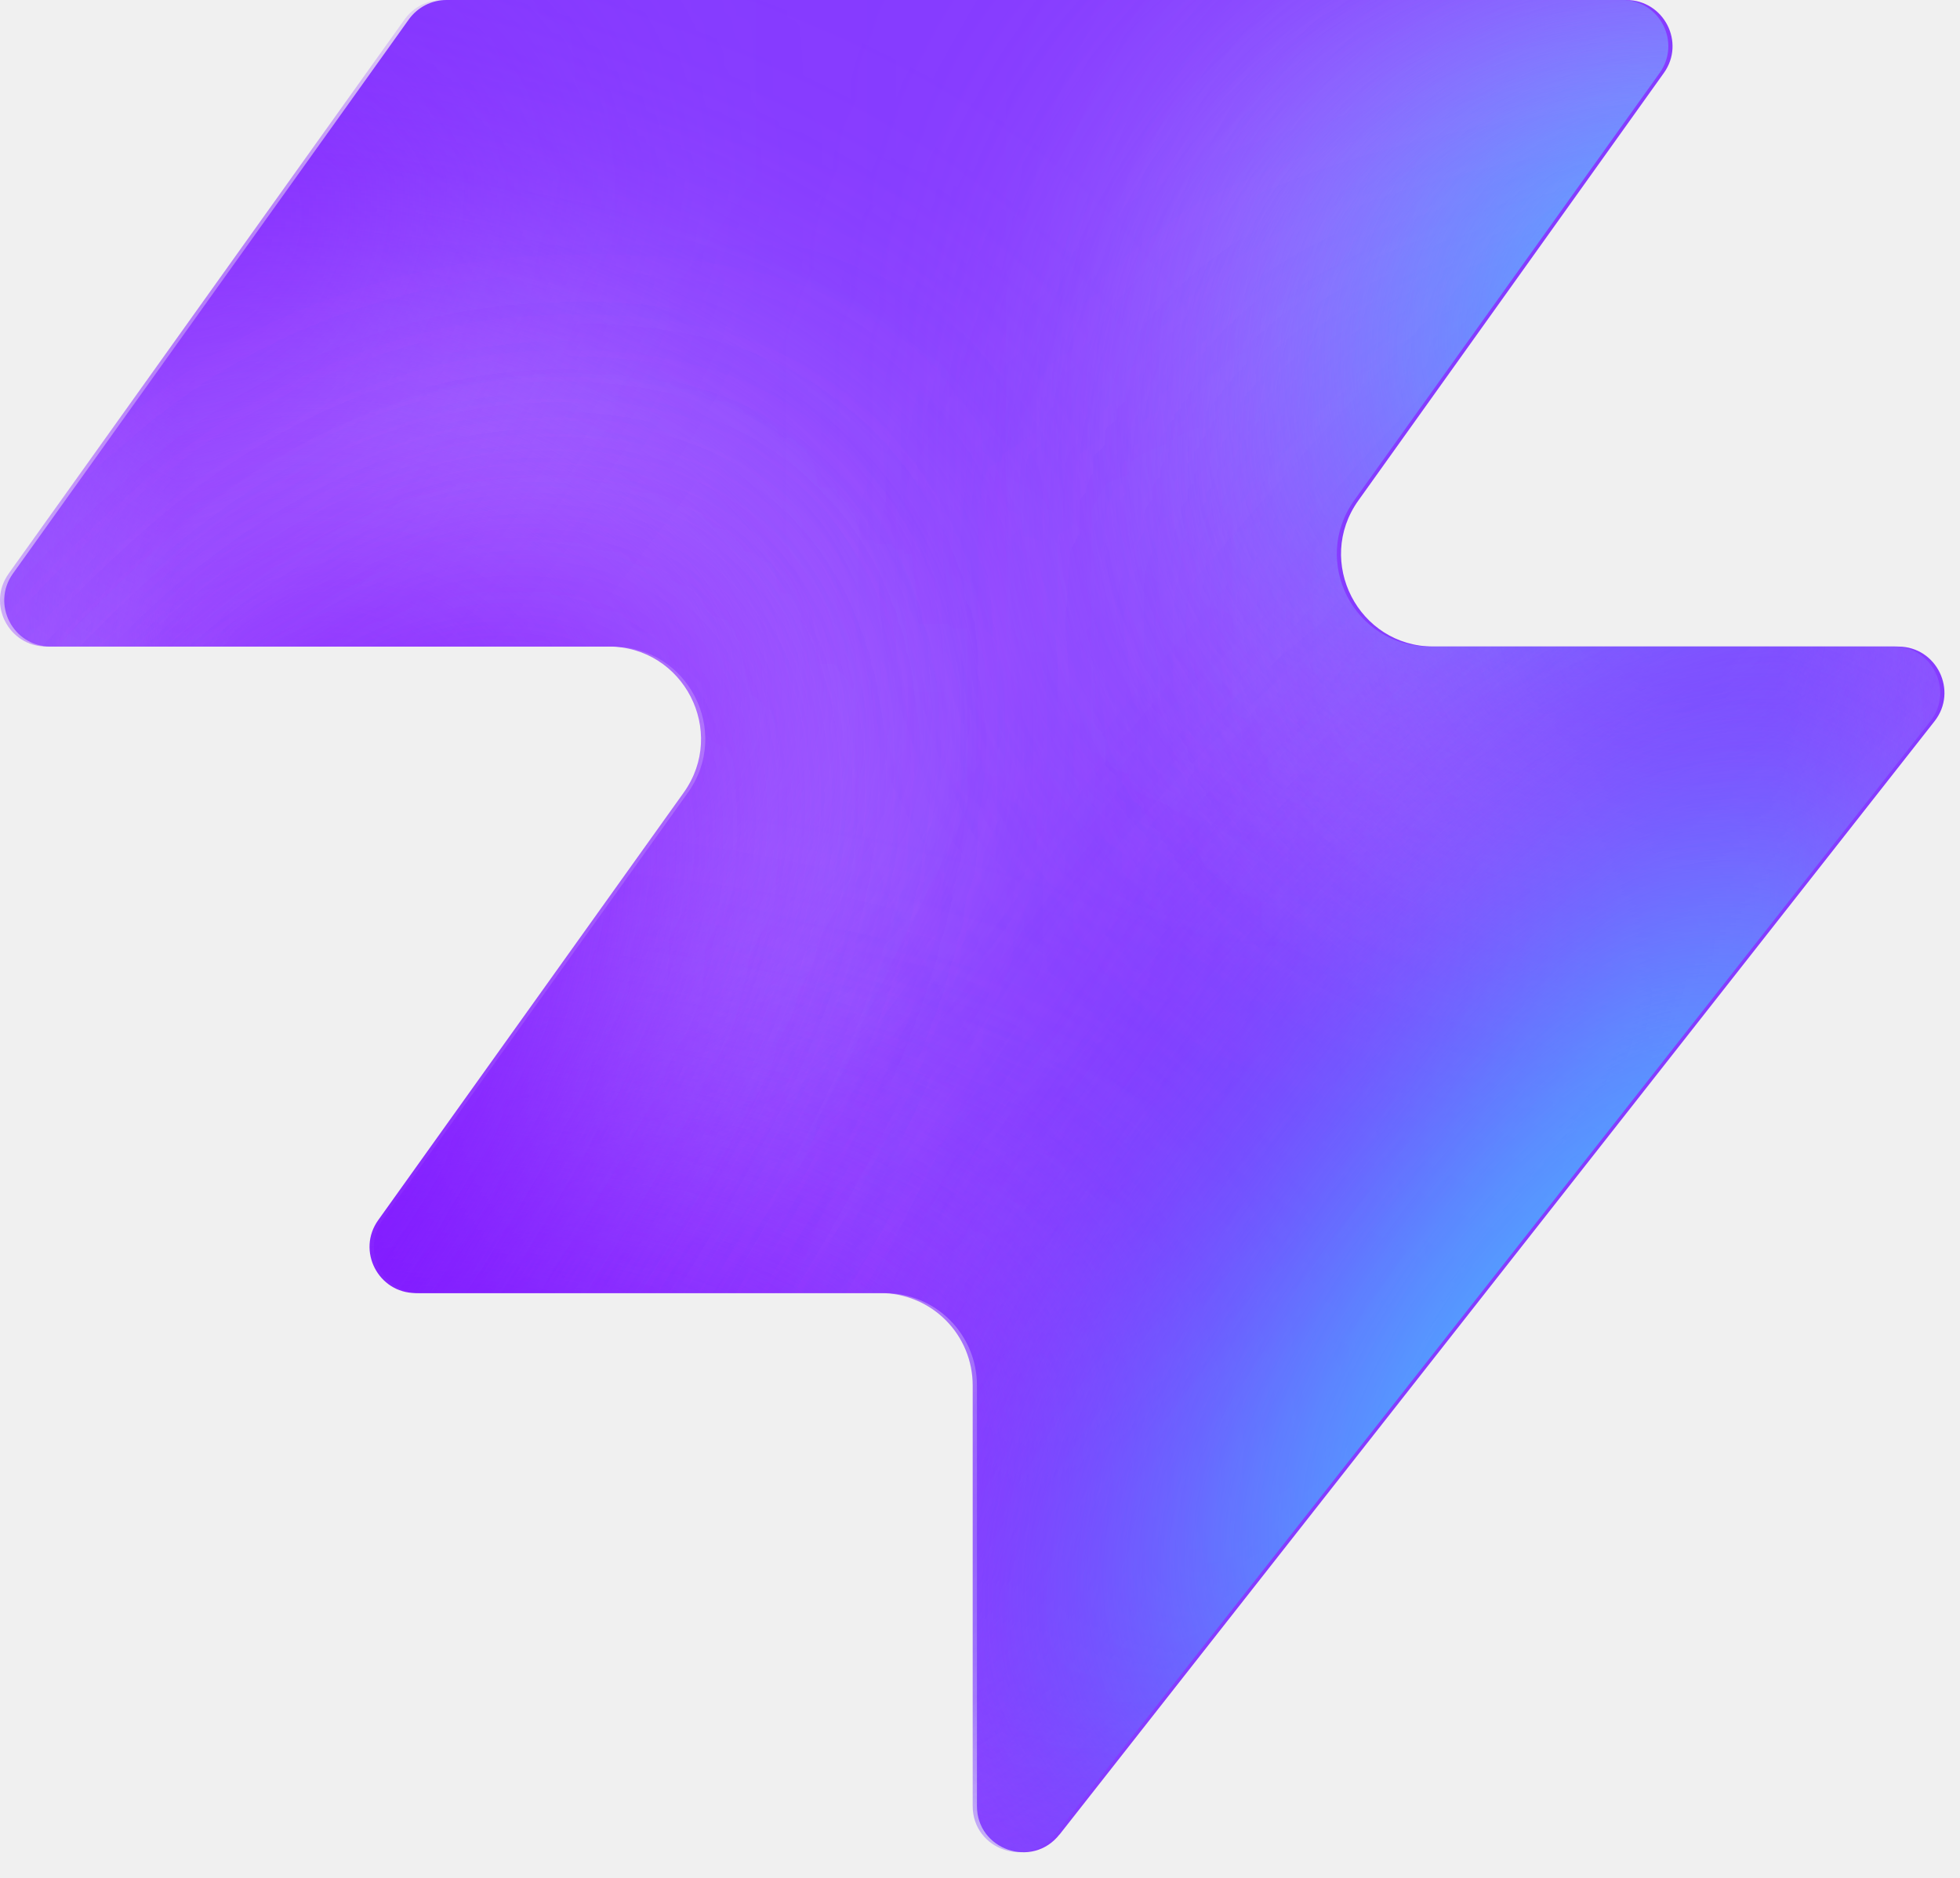
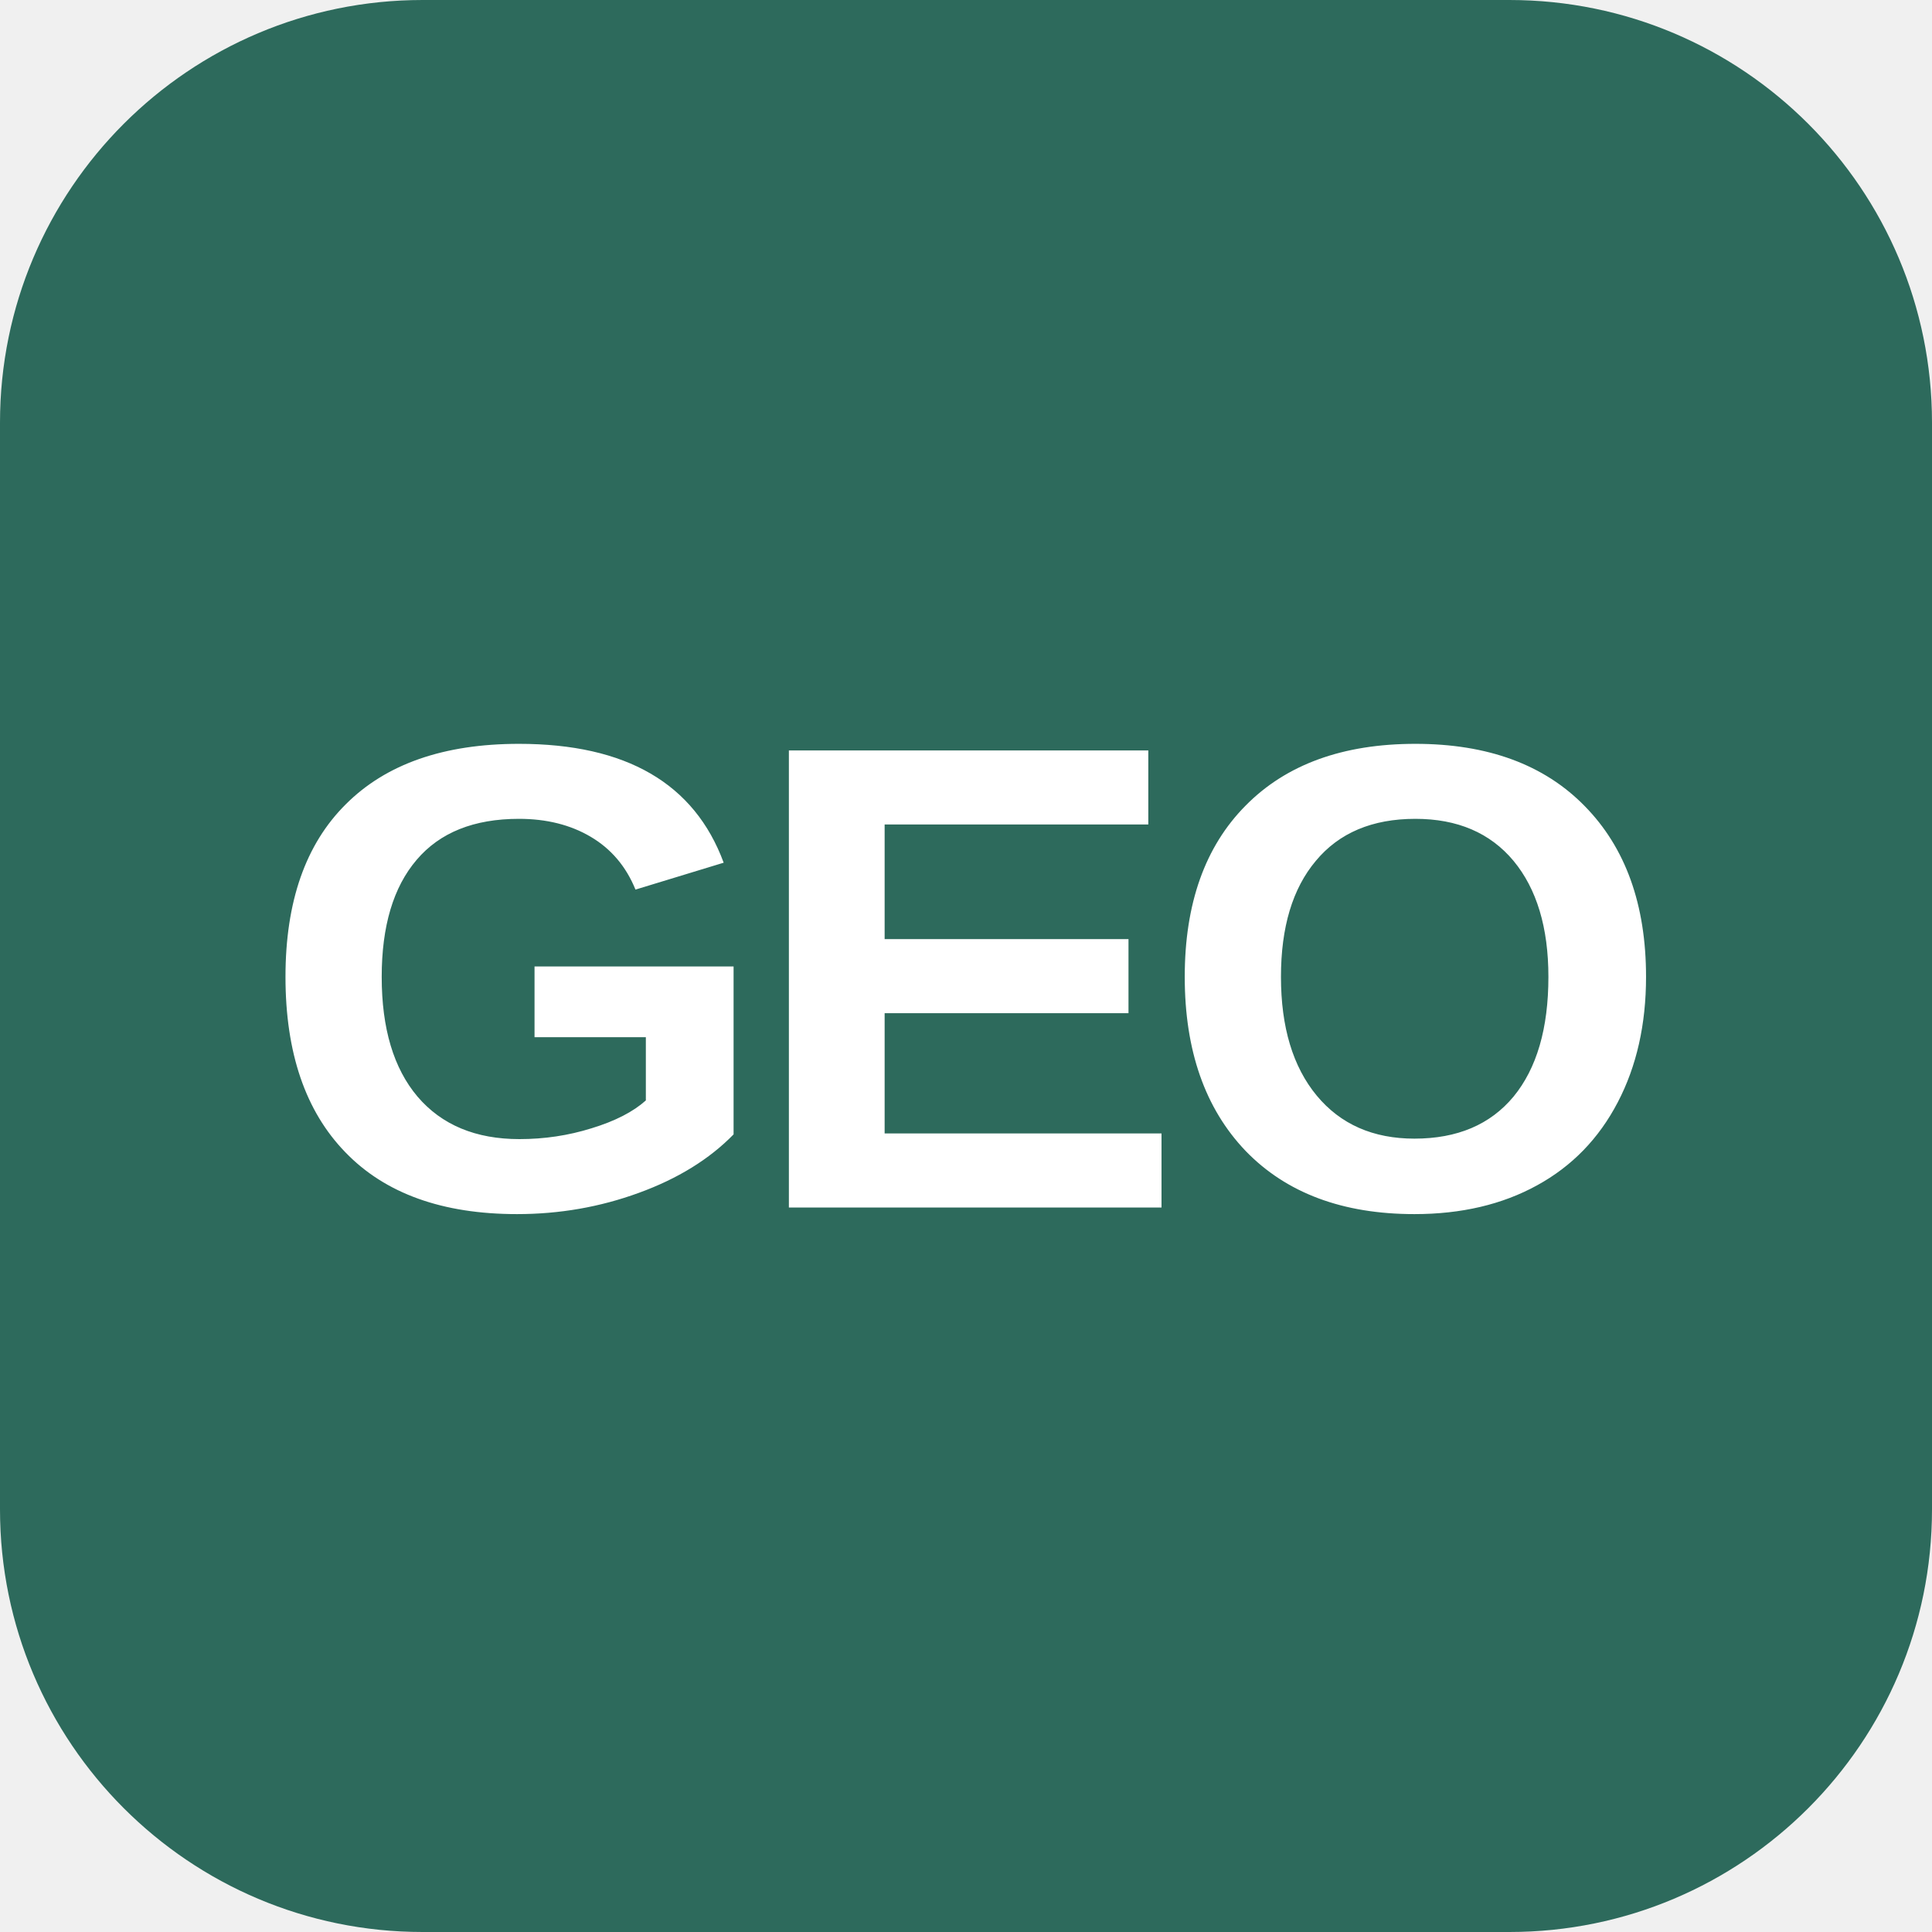
- <svg xmlns="http://www.w3.org/2000/svg" width="48" height="46" fill="none" viewBox="0 0 48 46">
-   <path fill="#863bff" d="M25.946 44.938c-.664.845-2.021.375-2.021-.698V33.937a2.26 2.26 0 0 0-2.262-2.262H10.287c-.92 0-1.456-1.04-.92-1.788l7.48-10.471c1.07-1.497 0-3.578-1.842-3.578H1.237c-.92 0-1.456-1.04-.92-1.788L10.013.474c.214-.297.556-.474.92-.474h28.894c.92 0 1.456 1.04.92 1.788l-7.48 10.471c-1.07 1.498 0 3.579 1.842 3.579h11.377c.943 0 1.473 1.088.89 1.83L25.947 44.94z" style="fill:#863bff;fill:color(display-p3 .525 .23 1);fill-opacity:1" />
-   <mask id="a" width="48" height="46" x="0" y="0" maskUnits="userSpaceOnUse" style="mask-type:alpha">
-     <path fill="#000" d="M25.842 44.938c-.664.844-2.021.375-2.021-.698V33.937a2.26 2.26 0 0 0-2.262-2.262H10.183c-.92 0-1.456-1.04-.92-1.788l7.48-10.471c1.07-1.498 0-3.579-1.842-3.579H1.133c-.92 0-1.456-1.04-.92-1.787L9.91.473c.214-.297.556-.474.92-.474h28.894c.92 0 1.456 1.04.92 1.788l-7.48 10.471c-1.07 1.498 0 3.578 1.842 3.578h11.377c.943 0 1.473 1.088.89 1.832L25.843 44.94z" style="fill:#000;fill-opacity:1" />
-   </mask>
-   <g mask="url(#a)">
-     <g filter="url(#b)">
-       <ellipse cx="5.508" cy="14.704" fill="#ede6ff" rx="5.508" ry="14.704" style="fill:#ede6ff;fill:color(display-p3 .927 .903 1);fill-opacity:1" transform="matrix(.00324 1 1 -.00324 -4.47 31.516)" />
-     </g>
-     <g filter="url(#c)">
-       <ellipse cx="10.399" cy="29.851" fill="#ede6ff" rx="10.399" ry="29.851" style="fill:#ede6ff;fill:color(display-p3 .927 .903 1);fill-opacity:1" transform="matrix(.00324 1 1 -.00324 -39.328 7.883)" />
-     </g>
-     <g filter="url(#d)">
-       <ellipse cx="5.508" cy="30.487" fill="#7e14ff" rx="5.508" ry="30.487" style="fill:#7e14ff;fill:color(display-p3 .492 .077 1);fill-opacity:1" transform="rotate(89.814 -25.913 -14.639)scale(1 -1)" />
-     </g>
-     <g filter="url(#e)">
-       <ellipse cx="5.508" cy="30.599" fill="#7e14ff" rx="5.508" ry="30.599" style="fill:#7e14ff;fill:color(display-p3 .492 .077 1);fill-opacity:1" transform="rotate(89.814 -32.644 -3.334)scale(1 -1)" />
-     </g>
-     <g filter="url(#f)">
-       <ellipse cx="5.508" cy="30.599" fill="#7e14ff" rx="5.508" ry="30.599" style="fill:#7e14ff;fill:color(display-p3 .492 .077 1);fill-opacity:1" transform="matrix(.00324 1 1 -.00324 -34.34 30.47)" />
-     </g>
-     <g filter="url(#g)">
-       <ellipse cx="14.072" cy="22.078" fill="#ede6ff" rx="14.072" ry="22.078" style="fill:#ede6ff;fill:color(display-p3 .927 .903 1);fill-opacity:1" transform="rotate(93.35 24.506 48.493)scale(-1 1)" />
-     </g>
-     <g filter="url(#h)">
-       <ellipse cx="3.47" cy="21.501" fill="#7e14ff" rx="3.47" ry="21.501" style="fill:#7e14ff;fill:color(display-p3 .492 .077 1);fill-opacity:1" transform="rotate(89.009 28.708 47.59)scale(-1 1)" />
-     </g>
-     <g filter="url(#i)">
-       <ellipse cx="3.47" cy="21.501" fill="#7e14ff" rx="3.47" ry="21.501" style="fill:#7e14ff;fill:color(display-p3 .492 .077 1);fill-opacity:1" transform="rotate(89.009 28.708 47.59)scale(-1 1)" />
-     </g>
-     <g filter="url(#j)">
-       <ellipse cx=".387" cy="8.972" fill="#7e14ff" rx="4.407" ry="29.108" style="fill:#7e14ff;fill:color(display-p3 .492 .077 1);fill-opacity:1" transform="rotate(39.51 .387 8.972)" />
-     </g>
-     <g filter="url(#k)">
-       <ellipse cx="47.523" cy="-6.092" fill="#7e14ff" rx="4.407" ry="29.108" style="fill:#7e14ff;fill:color(display-p3 .492 .077 1);fill-opacity:1" transform="rotate(37.892 47.523 -6.092)" />
-     </g>
-     <g filter="url(#l)">
-       <ellipse cx="41.412" cy="6.333" fill="#47bfff" rx="5.971" ry="9.665" style="fill:#47bfff;fill:color(display-p3 .28 .748 1);fill-opacity:1" transform="rotate(37.892 41.412 6.333)" />
-     </g>
-     <g filter="url(#m)">
-       <ellipse cx="-1.879" cy="38.332" fill="#7e14ff" rx="4.407" ry="29.108" style="fill:#7e14ff;fill:color(display-p3 .492 .077 1);fill-opacity:1" transform="rotate(37.892 -1.88 38.332)" />
-     </g>
-     <g filter="url(#n)">
-       <ellipse cx="-1.879" cy="38.332" fill="#7e14ff" rx="4.407" ry="29.108" style="fill:#7e14ff;fill:color(display-p3 .492 .077 1);fill-opacity:1" transform="rotate(37.892 -1.88 38.332)" />
-     </g>
-     <g filter="url(#o)">
-       <ellipse cx="35.651" cy="29.907" fill="#7e14ff" rx="4.407" ry="29.108" style="fill:#7e14ff;fill:color(display-p3 .492 .077 1);fill-opacity:1" transform="rotate(37.892 35.651 29.907)" />
-     </g>
-     <g filter="url(#p)">
-       <ellipse cx="38.418" cy="32.4" fill="#47bfff" rx="5.971" ry="15.297" style="fill:#47bfff;fill:color(display-p3 .28 .748 1);fill-opacity:1" transform="rotate(37.892 38.418 32.4)" />
-     </g>
-   </g>
-   <defs>
-     <filter id="b" width="60.045" height="41.654" x="-19.77" y="16.149" color-interpolation-filters="sRGB" filterUnits="userSpaceOnUse">
-       <feFlood flood-opacity="0" result="BackgroundImageFix" />
-       <feBlend in="SourceGraphic" in2="BackgroundImageFix" result="shape" />
-       <feGaussianBlur result="effect1_foregroundBlur_2002_17158" stdDeviation="7.659" />
-     </filter>
-     <filter id="c" width="90.34" height="51.437" x="-54.613" y="-7.533" color-interpolation-filters="sRGB" filterUnits="userSpaceOnUse">
-       <feFlood flood-opacity="0" result="BackgroundImageFix" />
-       <feBlend in="SourceGraphic" in2="BackgroundImageFix" result="shape" />
-       <feGaussianBlur result="effect1_foregroundBlur_2002_17158" stdDeviation="7.659" />
-     </filter>
-     <filter id="d" width="79.355" height="29.4" x="-49.64" y="2.03" color-interpolation-filters="sRGB" filterUnits="userSpaceOnUse">
-       <feFlood flood-opacity="0" result="BackgroundImageFix" />
-       <feBlend in="SourceGraphic" in2="BackgroundImageFix" result="shape" />
-       <feGaussianBlur result="effect1_foregroundBlur_2002_17158" stdDeviation="4.596" />
-     </filter>
-     <filter id="e" width="79.579" height="29.4" x="-45.045" y="20.029" color-interpolation-filters="sRGB" filterUnits="userSpaceOnUse">
-       <feFlood flood-opacity="0" result="BackgroundImageFix" />
-       <feBlend in="SourceGraphic" in2="BackgroundImageFix" result="shape" />
-       <feGaussianBlur result="effect1_foregroundBlur_2002_17158" stdDeviation="4.596" />
-     </filter>
-     <filter id="f" width="79.579" height="29.4" x="-43.513" y="21.178" color-interpolation-filters="sRGB" filterUnits="userSpaceOnUse">
-       <feFlood flood-opacity="0" result="BackgroundImageFix" />
-       <feBlend in="SourceGraphic" in2="BackgroundImageFix" result="shape" />
-       <feGaussianBlur result="effect1_foregroundBlur_2002_17158" stdDeviation="4.596" />
-     </filter>
-     <filter id="g" width="74.749" height="58.852" x="15.756" y="-17.901" color-interpolation-filters="sRGB" filterUnits="userSpaceOnUse">
-       <feFlood flood-opacity="0" result="BackgroundImageFix" />
-       <feBlend in="SourceGraphic" in2="BackgroundImageFix" result="shape" />
-       <feGaussianBlur result="effect1_foregroundBlur_2002_17158" stdDeviation="7.659" />
-     </filter>
-     <filter id="h" width="61.377" height="25.362" x="23.548" y="2.284" color-interpolation-filters="sRGB" filterUnits="userSpaceOnUse">
-       <feFlood flood-opacity="0" result="BackgroundImageFix" />
-       <feBlend in="SourceGraphic" in2="BackgroundImageFix" result="shape" />
-       <feGaussianBlur result="effect1_foregroundBlur_2002_17158" stdDeviation="4.596" />
-     </filter>
-     <filter id="i" width="61.377" height="25.362" x="23.548" y="2.284" color-interpolation-filters="sRGB" filterUnits="userSpaceOnUse">
-       <feFlood flood-opacity="0" result="BackgroundImageFix" />
-       <feBlend in="SourceGraphic" in2="BackgroundImageFix" result="shape" />
-       <feGaussianBlur result="effect1_foregroundBlur_2002_17158" stdDeviation="4.596" />
-     </filter>
-     <filter id="j" width="56.045" height="63.649" x="-27.636" y="-22.853" color-interpolation-filters="sRGB" filterUnits="userSpaceOnUse">
-       <feFlood flood-opacity="0" result="BackgroundImageFix" />
-       <feBlend in="SourceGraphic" in2="BackgroundImageFix" result="shape" />
-       <feGaussianBlur result="effect1_foregroundBlur_2002_17158" stdDeviation="4.596" />
-     </filter>
-     <filter id="k" width="54.814" height="64.646" x="20.116" y="-38.415" color-interpolation-filters="sRGB" filterUnits="userSpaceOnUse">
-       <feFlood flood-opacity="0" result="BackgroundImageFix" />
-       <feBlend in="SourceGraphic" in2="BackgroundImageFix" result="shape" />
-       <feGaussianBlur result="effect1_foregroundBlur_2002_17158" stdDeviation="4.596" />
-     </filter>
-     <filter id="l" width="33.541" height="35.313" x="24.641" y="-11.323" color-interpolation-filters="sRGB" filterUnits="userSpaceOnUse">
-       <feFlood flood-opacity="0" result="BackgroundImageFix" />
-       <feBlend in="SourceGraphic" in2="BackgroundImageFix" result="shape" />
-       <feGaussianBlur result="effect1_foregroundBlur_2002_17158" stdDeviation="4.596" />
-     </filter>
-     <filter id="m" width="54.814" height="64.646" x="-29.286" y="6.009" color-interpolation-filters="sRGB" filterUnits="userSpaceOnUse">
-       <feFlood flood-opacity="0" result="BackgroundImageFix" />
-       <feBlend in="SourceGraphic" in2="BackgroundImageFix" result="shape" />
-       <feGaussianBlur result="effect1_foregroundBlur_2002_17158" stdDeviation="4.596" />
-     </filter>
-     <filter id="n" width="54.814" height="64.646" x="-29.286" y="6.009" color-interpolation-filters="sRGB" filterUnits="userSpaceOnUse">
-       <feFlood flood-opacity="0" result="BackgroundImageFix" />
-       <feBlend in="SourceGraphic" in2="BackgroundImageFix" result="shape" />
-       <feGaussianBlur result="effect1_foregroundBlur_2002_17158" stdDeviation="4.596" />
-     </filter>
-     <filter id="o" width="54.814" height="64.646" x="8.244" y="-2.416" color-interpolation-filters="sRGB" filterUnits="userSpaceOnUse">
-       <feFlood flood-opacity="0" result="BackgroundImageFix" />
-       <feBlend in="SourceGraphic" in2="BackgroundImageFix" result="shape" />
-       <feGaussianBlur result="effect1_foregroundBlur_2002_17158" stdDeviation="4.596" />
-     </filter>
-     <filter id="p" width="39.409" height="43.623" x="18.713" y="10.588" color-interpolation-filters="sRGB" filterUnits="userSpaceOnUse">
-       <feFlood flood-opacity="0" result="BackgroundImageFix" />
-       <feBlend in="SourceGraphic" in2="BackgroundImageFix" result="shape" />
-       <feGaussianBlur result="effect1_foregroundBlur_2002_17158" stdDeviation="4.596" />
-     </filter>
-   </defs>
+ <svg xmlns="http://www.w3.org/2000/svg" width="64" height="64" viewBox="0 0 64 64">
+   <rect width="64" height="64" rx="14" fill="#2d6a5c" />
+   <text x="32" y="40" text-anchor="middle" font-family="Public Sans, Arial, sans-serif" font-size="22" font-weight="700" letter-spacing="-1" fill="#ffffff">GEO</text>
</svg>
